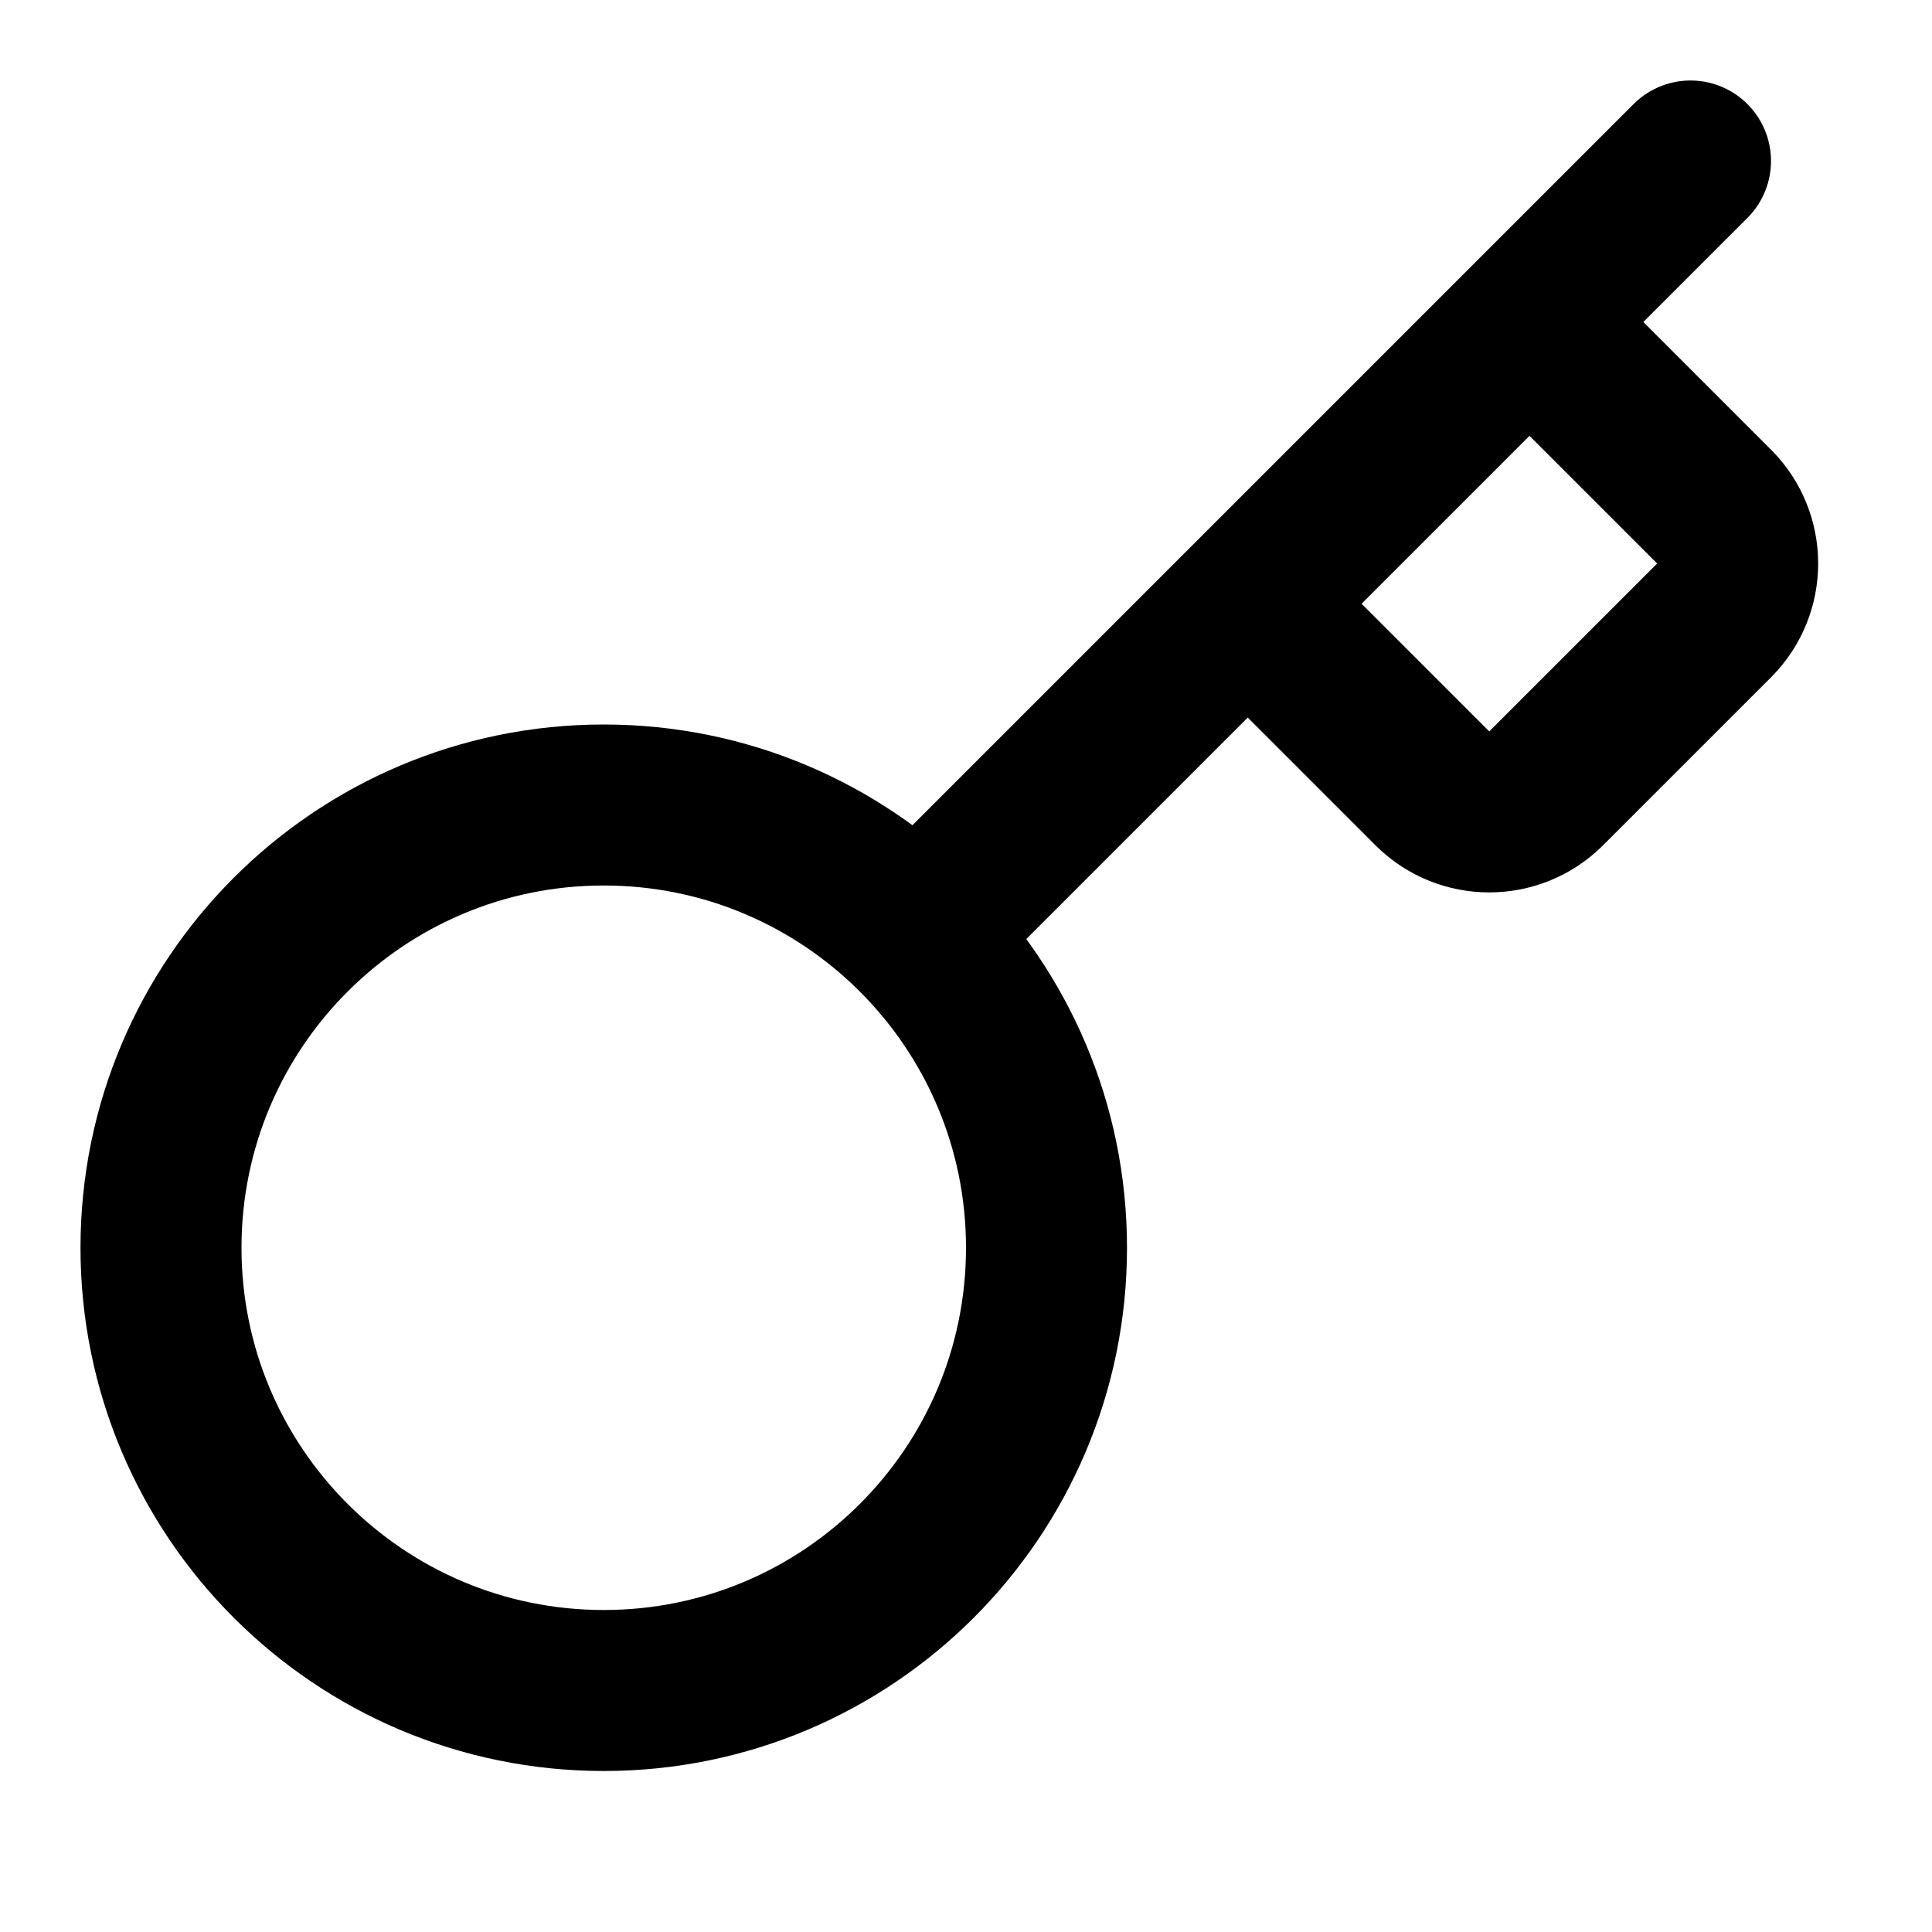
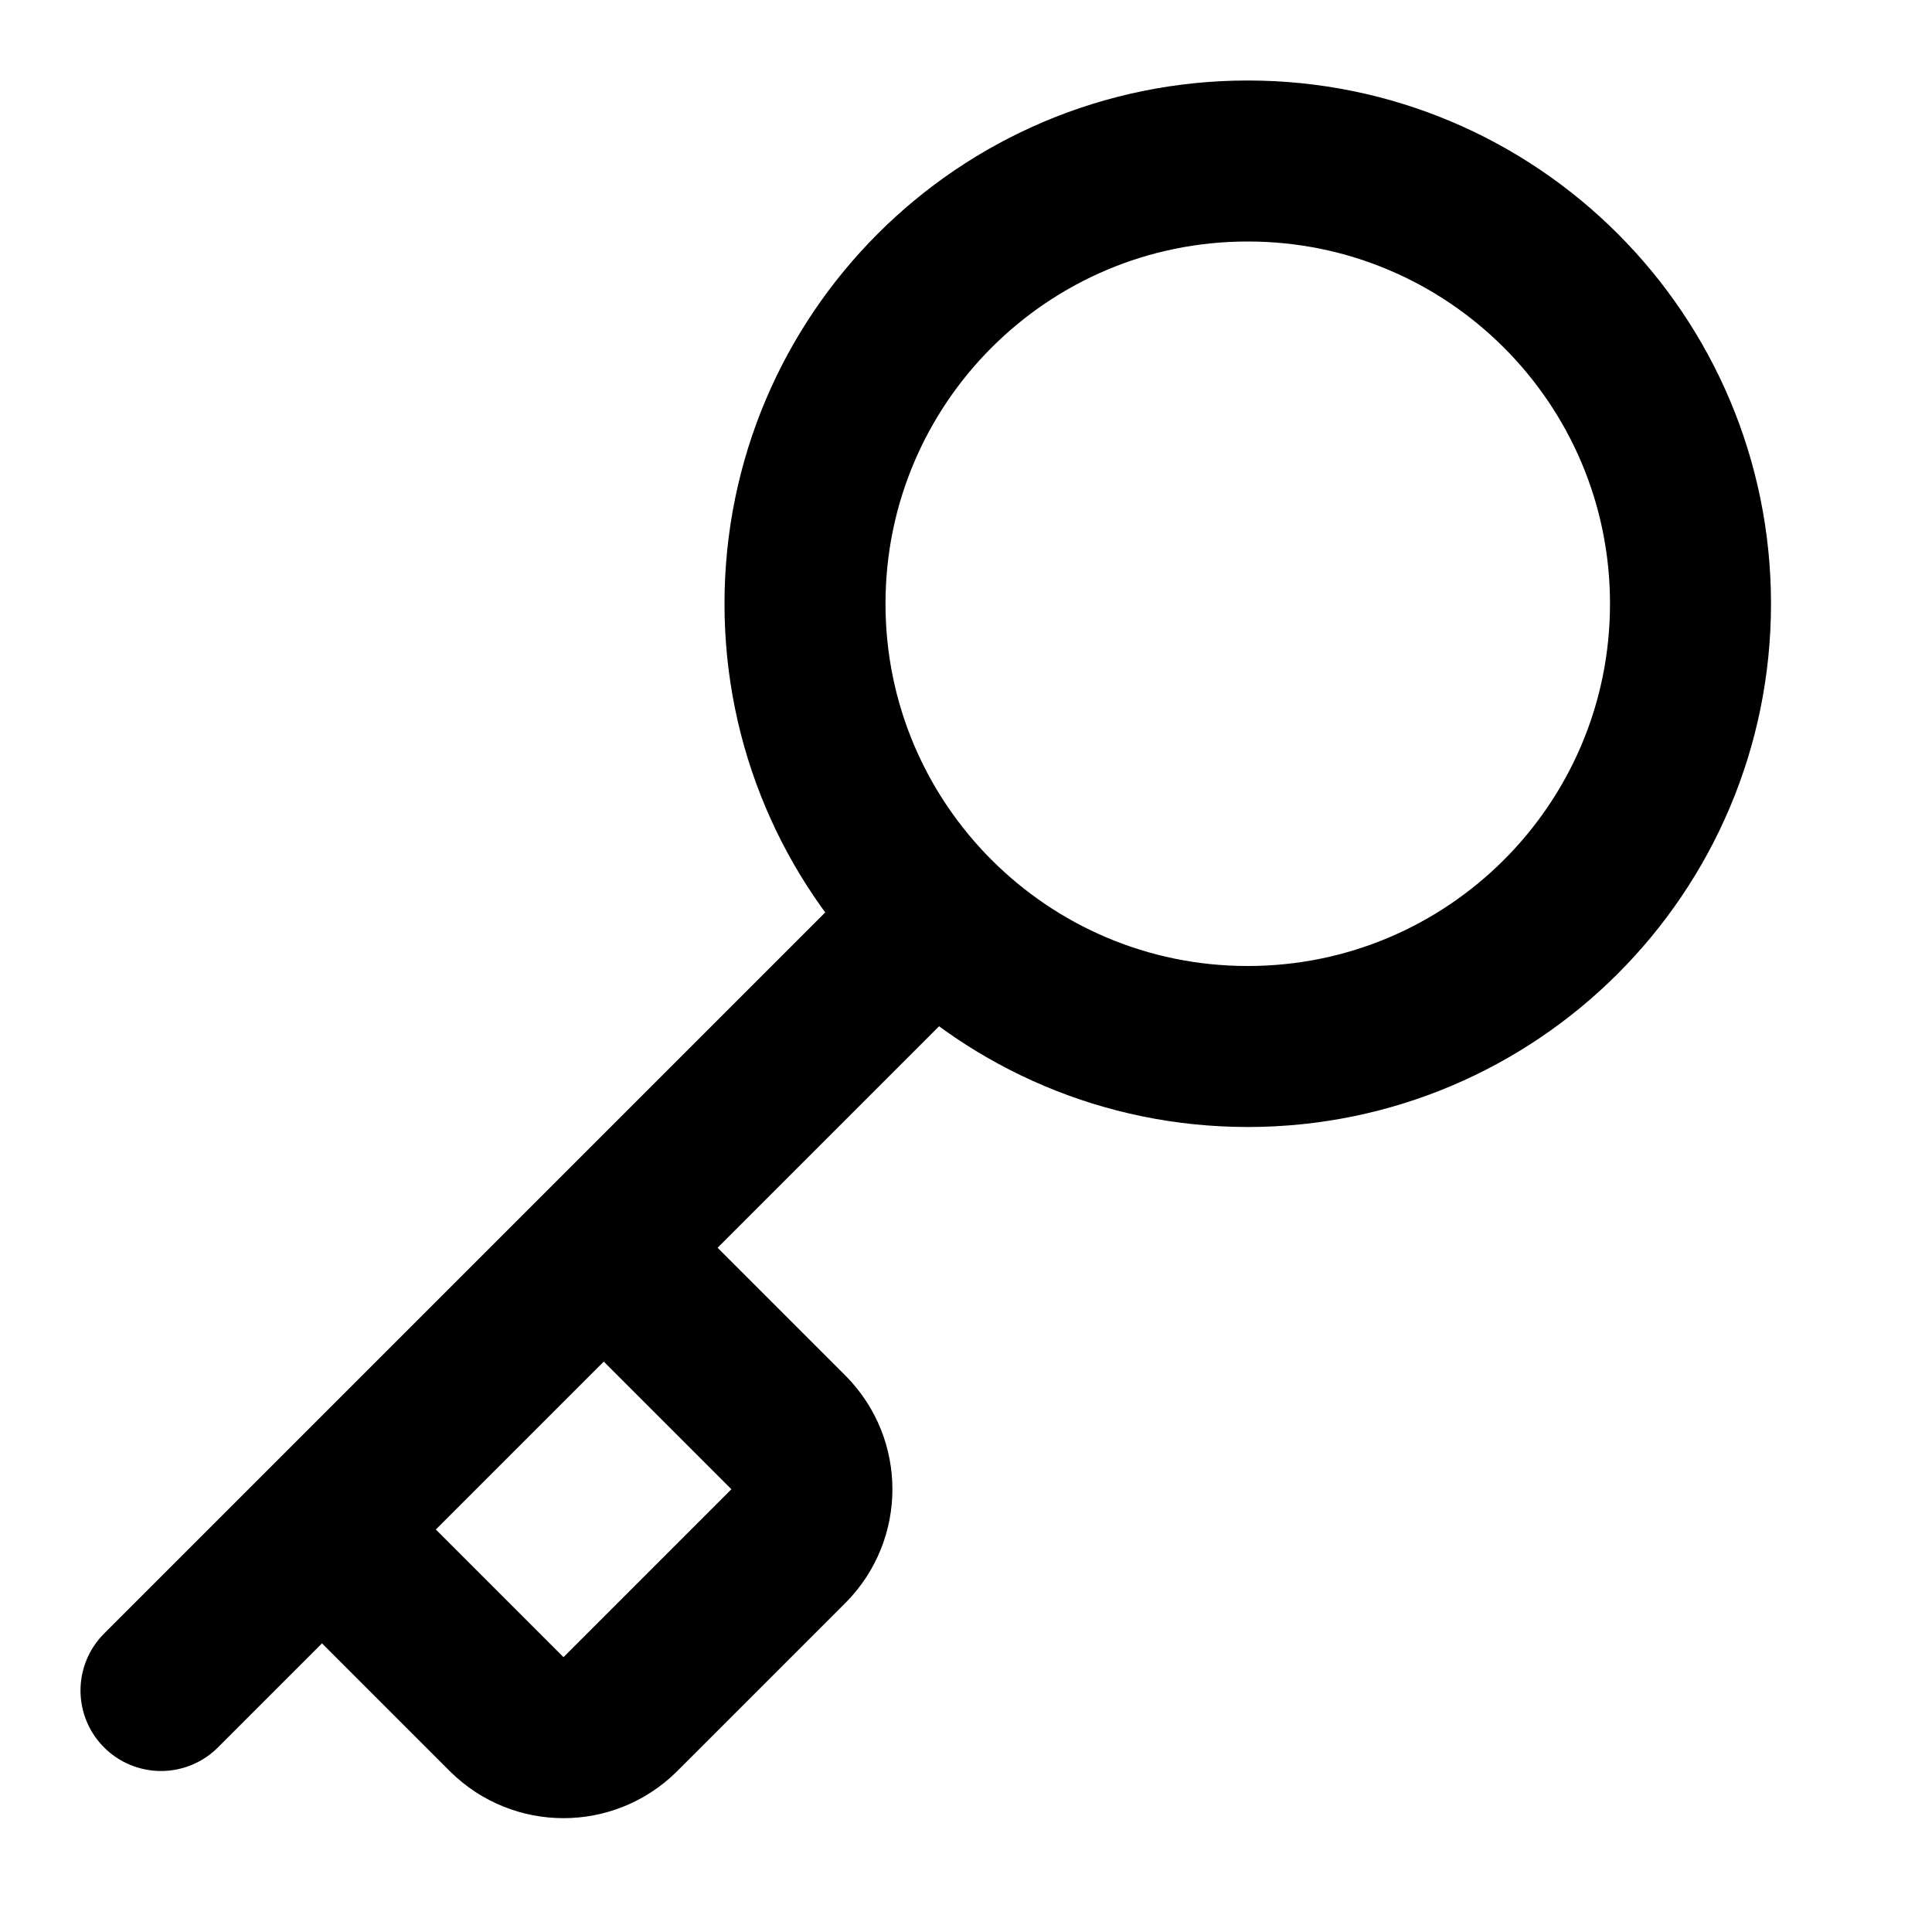
<svg xmlns="http://www.w3.org/2000/svg" fill="none" stroke="currentColor" stroke-linecap="round" stroke-linejoin="round" stroke-width="2" class="lucide lucide-key" viewBox="0 0 24 24">
-   <path d="m15.5 7.5 2.3 2.3a1 1 0 0 0 1.4 0l2.1-2.1a1 1 0 0 0 0-1.4L19 4M21 2l-9.6 9.6" />
-   <circle cx="7.5" cy="15.5" r="5.5" />
+   <path d="m2 21 9.6-9.6M7.5 15.5l2.3 2.3a1 1 0 0 1 0 1.4l-2.1 2.1a1 1 0 0 1-1.4 0L4 19" />
+   <circle cx="15.5" cy="7.5" r="5.5" />
</svg>
